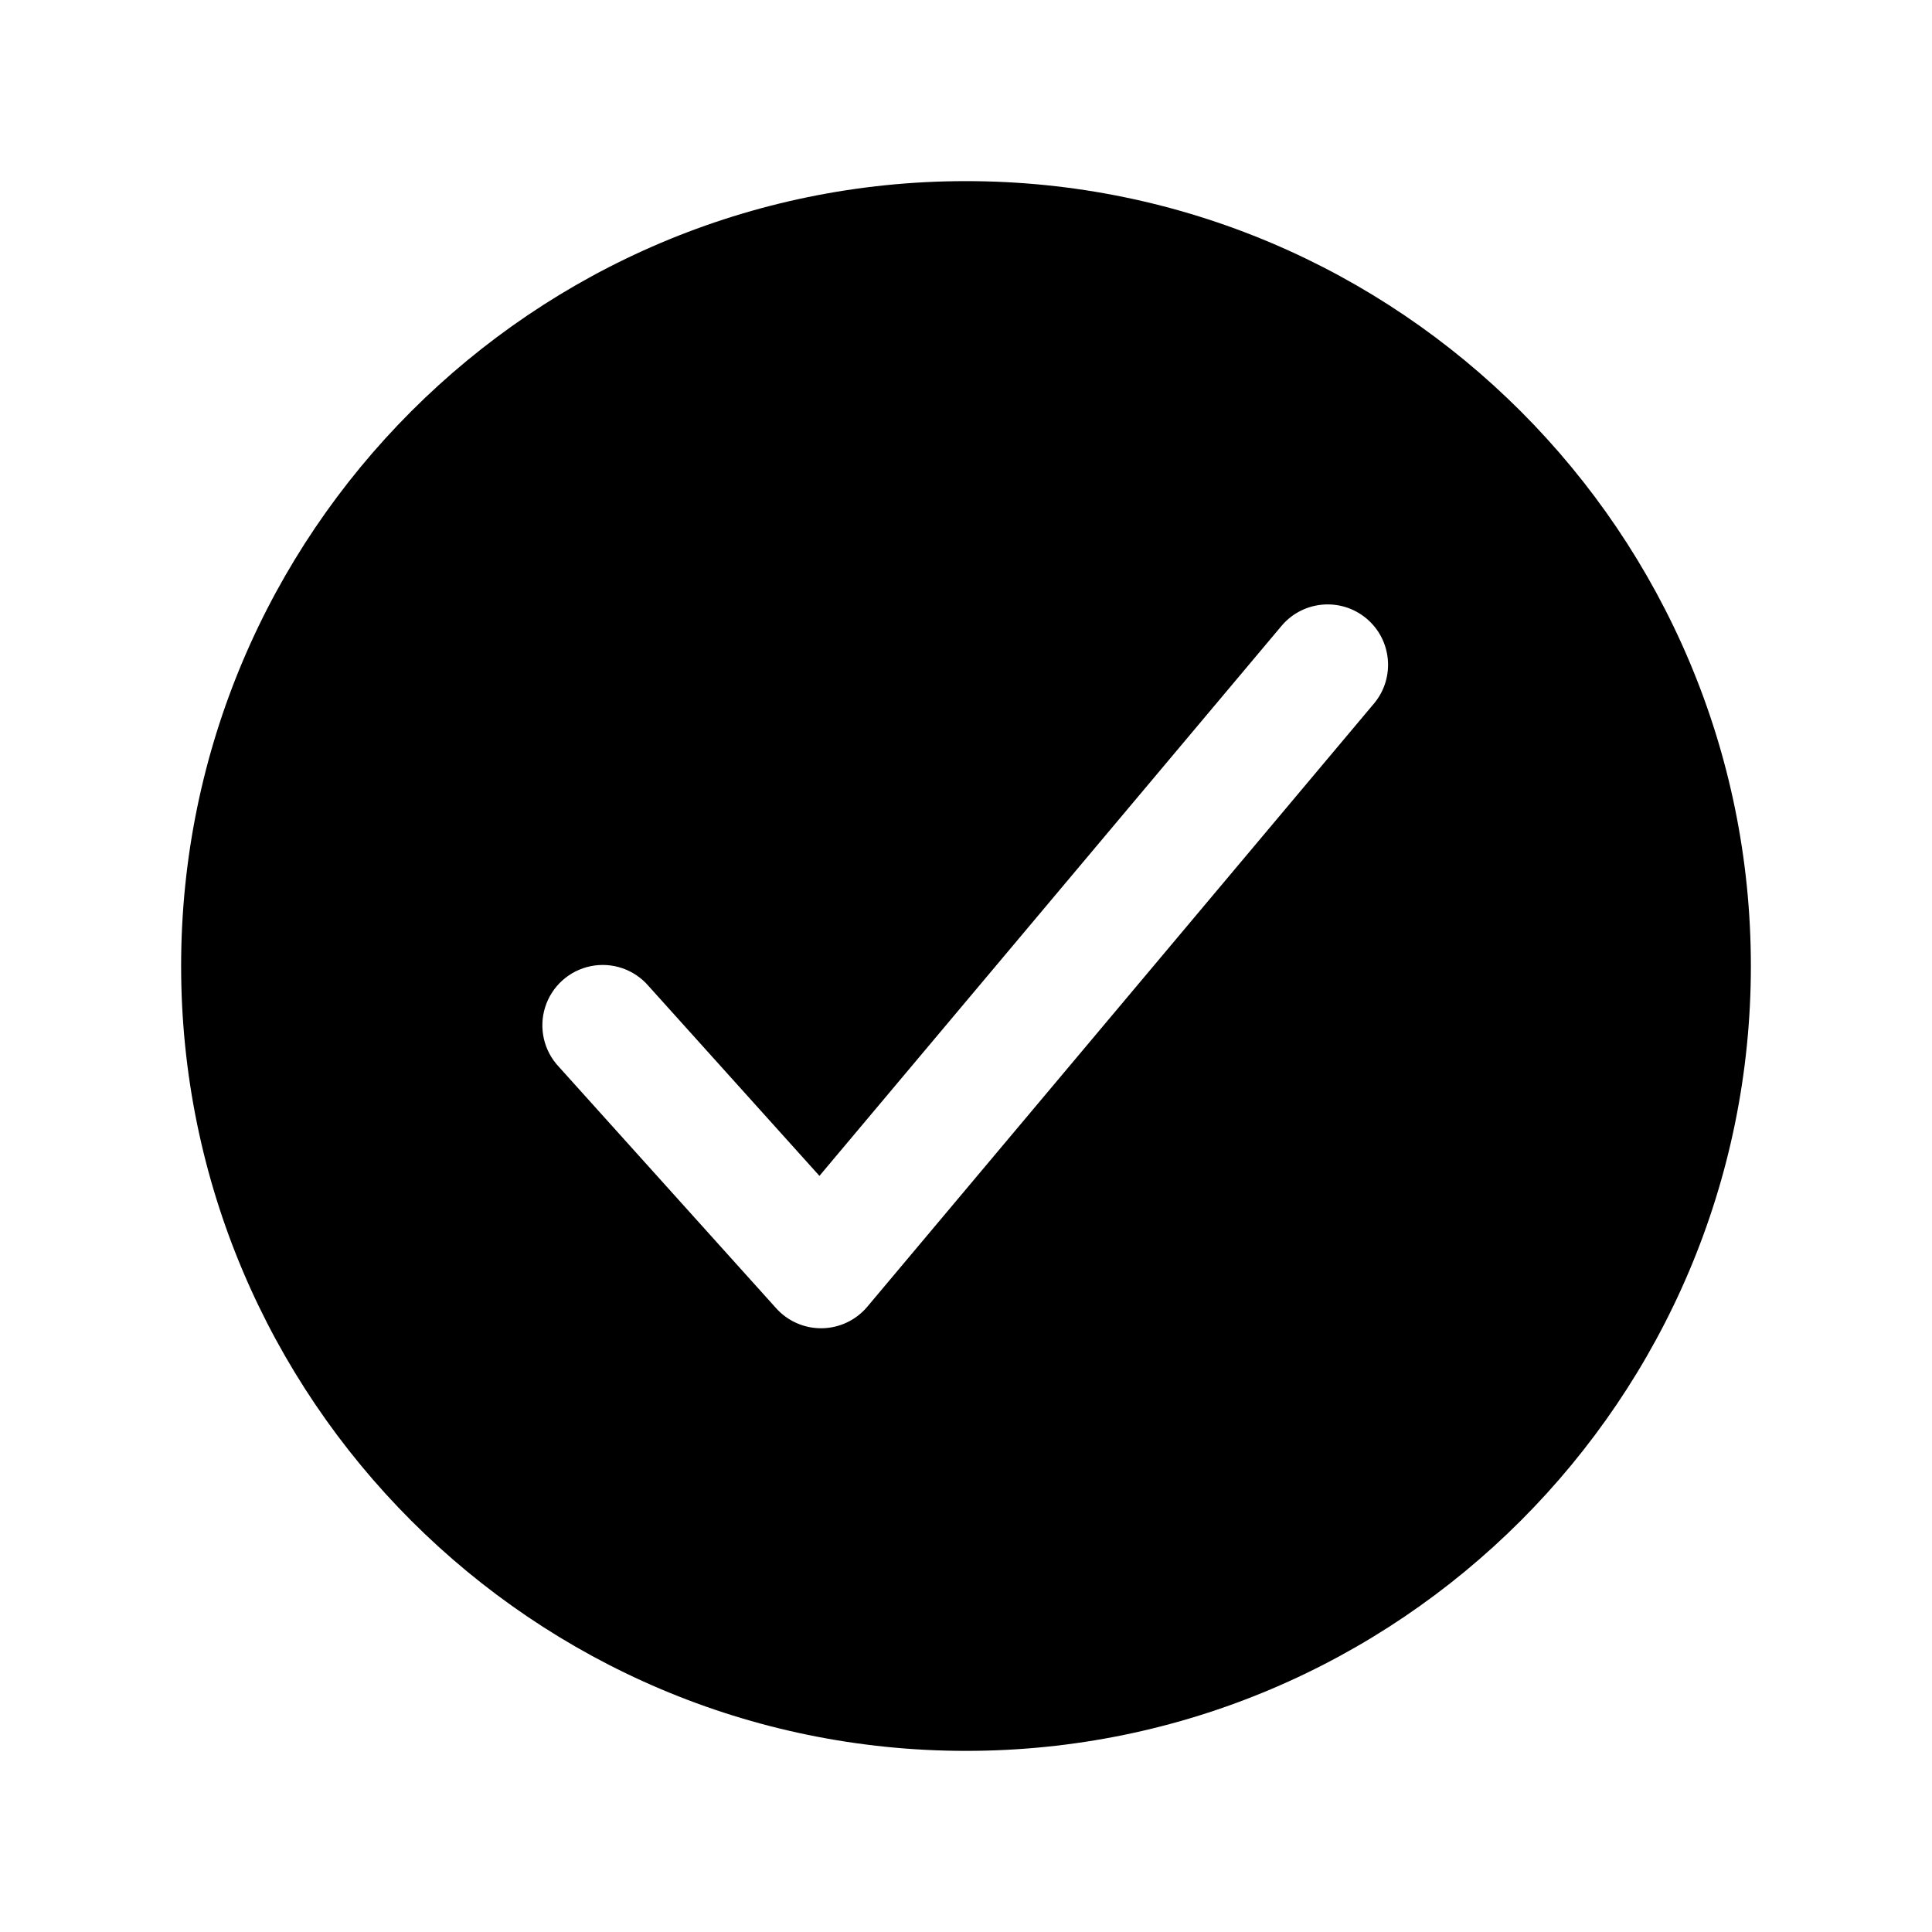
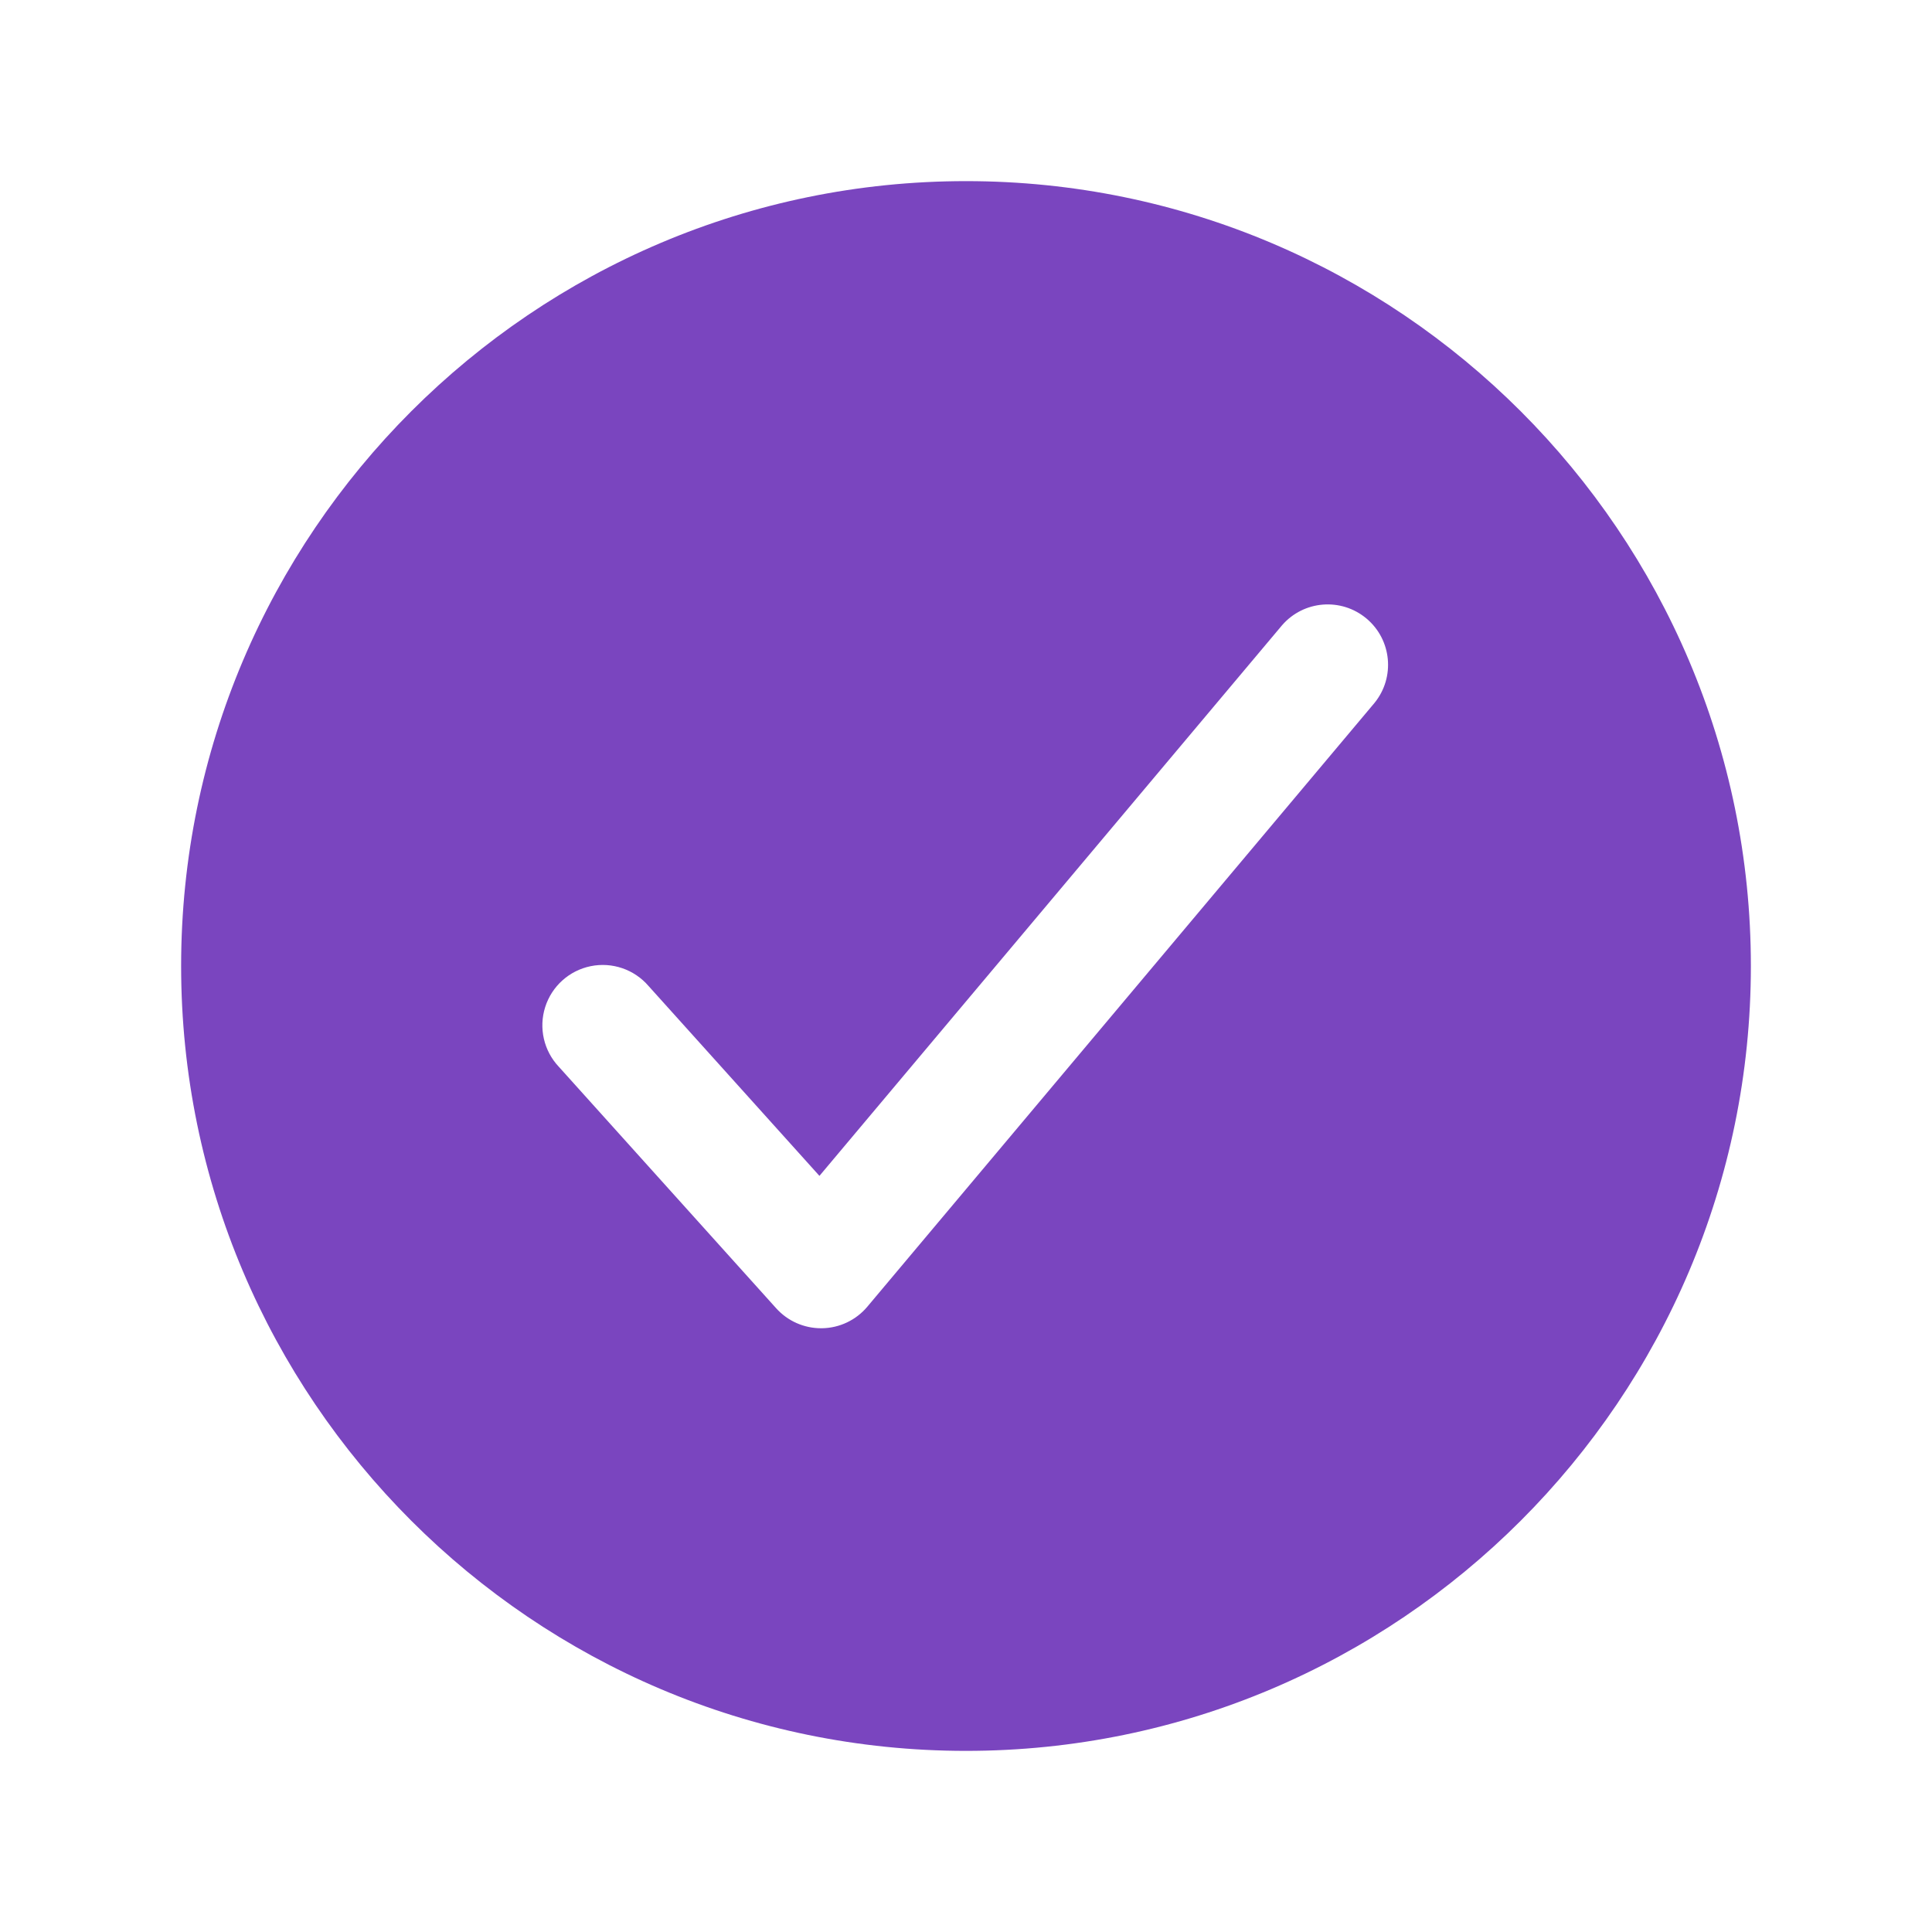
<svg xmlns="http://www.w3.org/2000/svg" class="ionicon" viewBox="0 0 512 512">
-   <path d="M256 48C141.31 48 48 141.31 48 256s93.31 208 208 208 208-93.31 208-208S370.69 48 256 48zm108.25 138.29l-134.4 160a16 16 0 01-12 5.71h-.27a16 16 0 01-11.89-5.3l-57.6-64a16 16 0 1123.78-21.4l45.29 50.32 122.59-145.91a16 16 0 0124.5 20.58z" />
+   <path fill="#7a45bf" d="M256 48C141.31 48 48 141.31 48 256s93.31 208 208 208 208-93.31 208-208S370.69 48 256 48zm108.25 138.29l-134.4 160a16 16 0 01-12 5.71h-.27a16 16 0 01-11.89-5.3l-57.6-64a16 16 0 1123.78-21.4l45.29 50.32 122.59-145.91a16 16 0 0124.5 20.58z" />
</svg>
